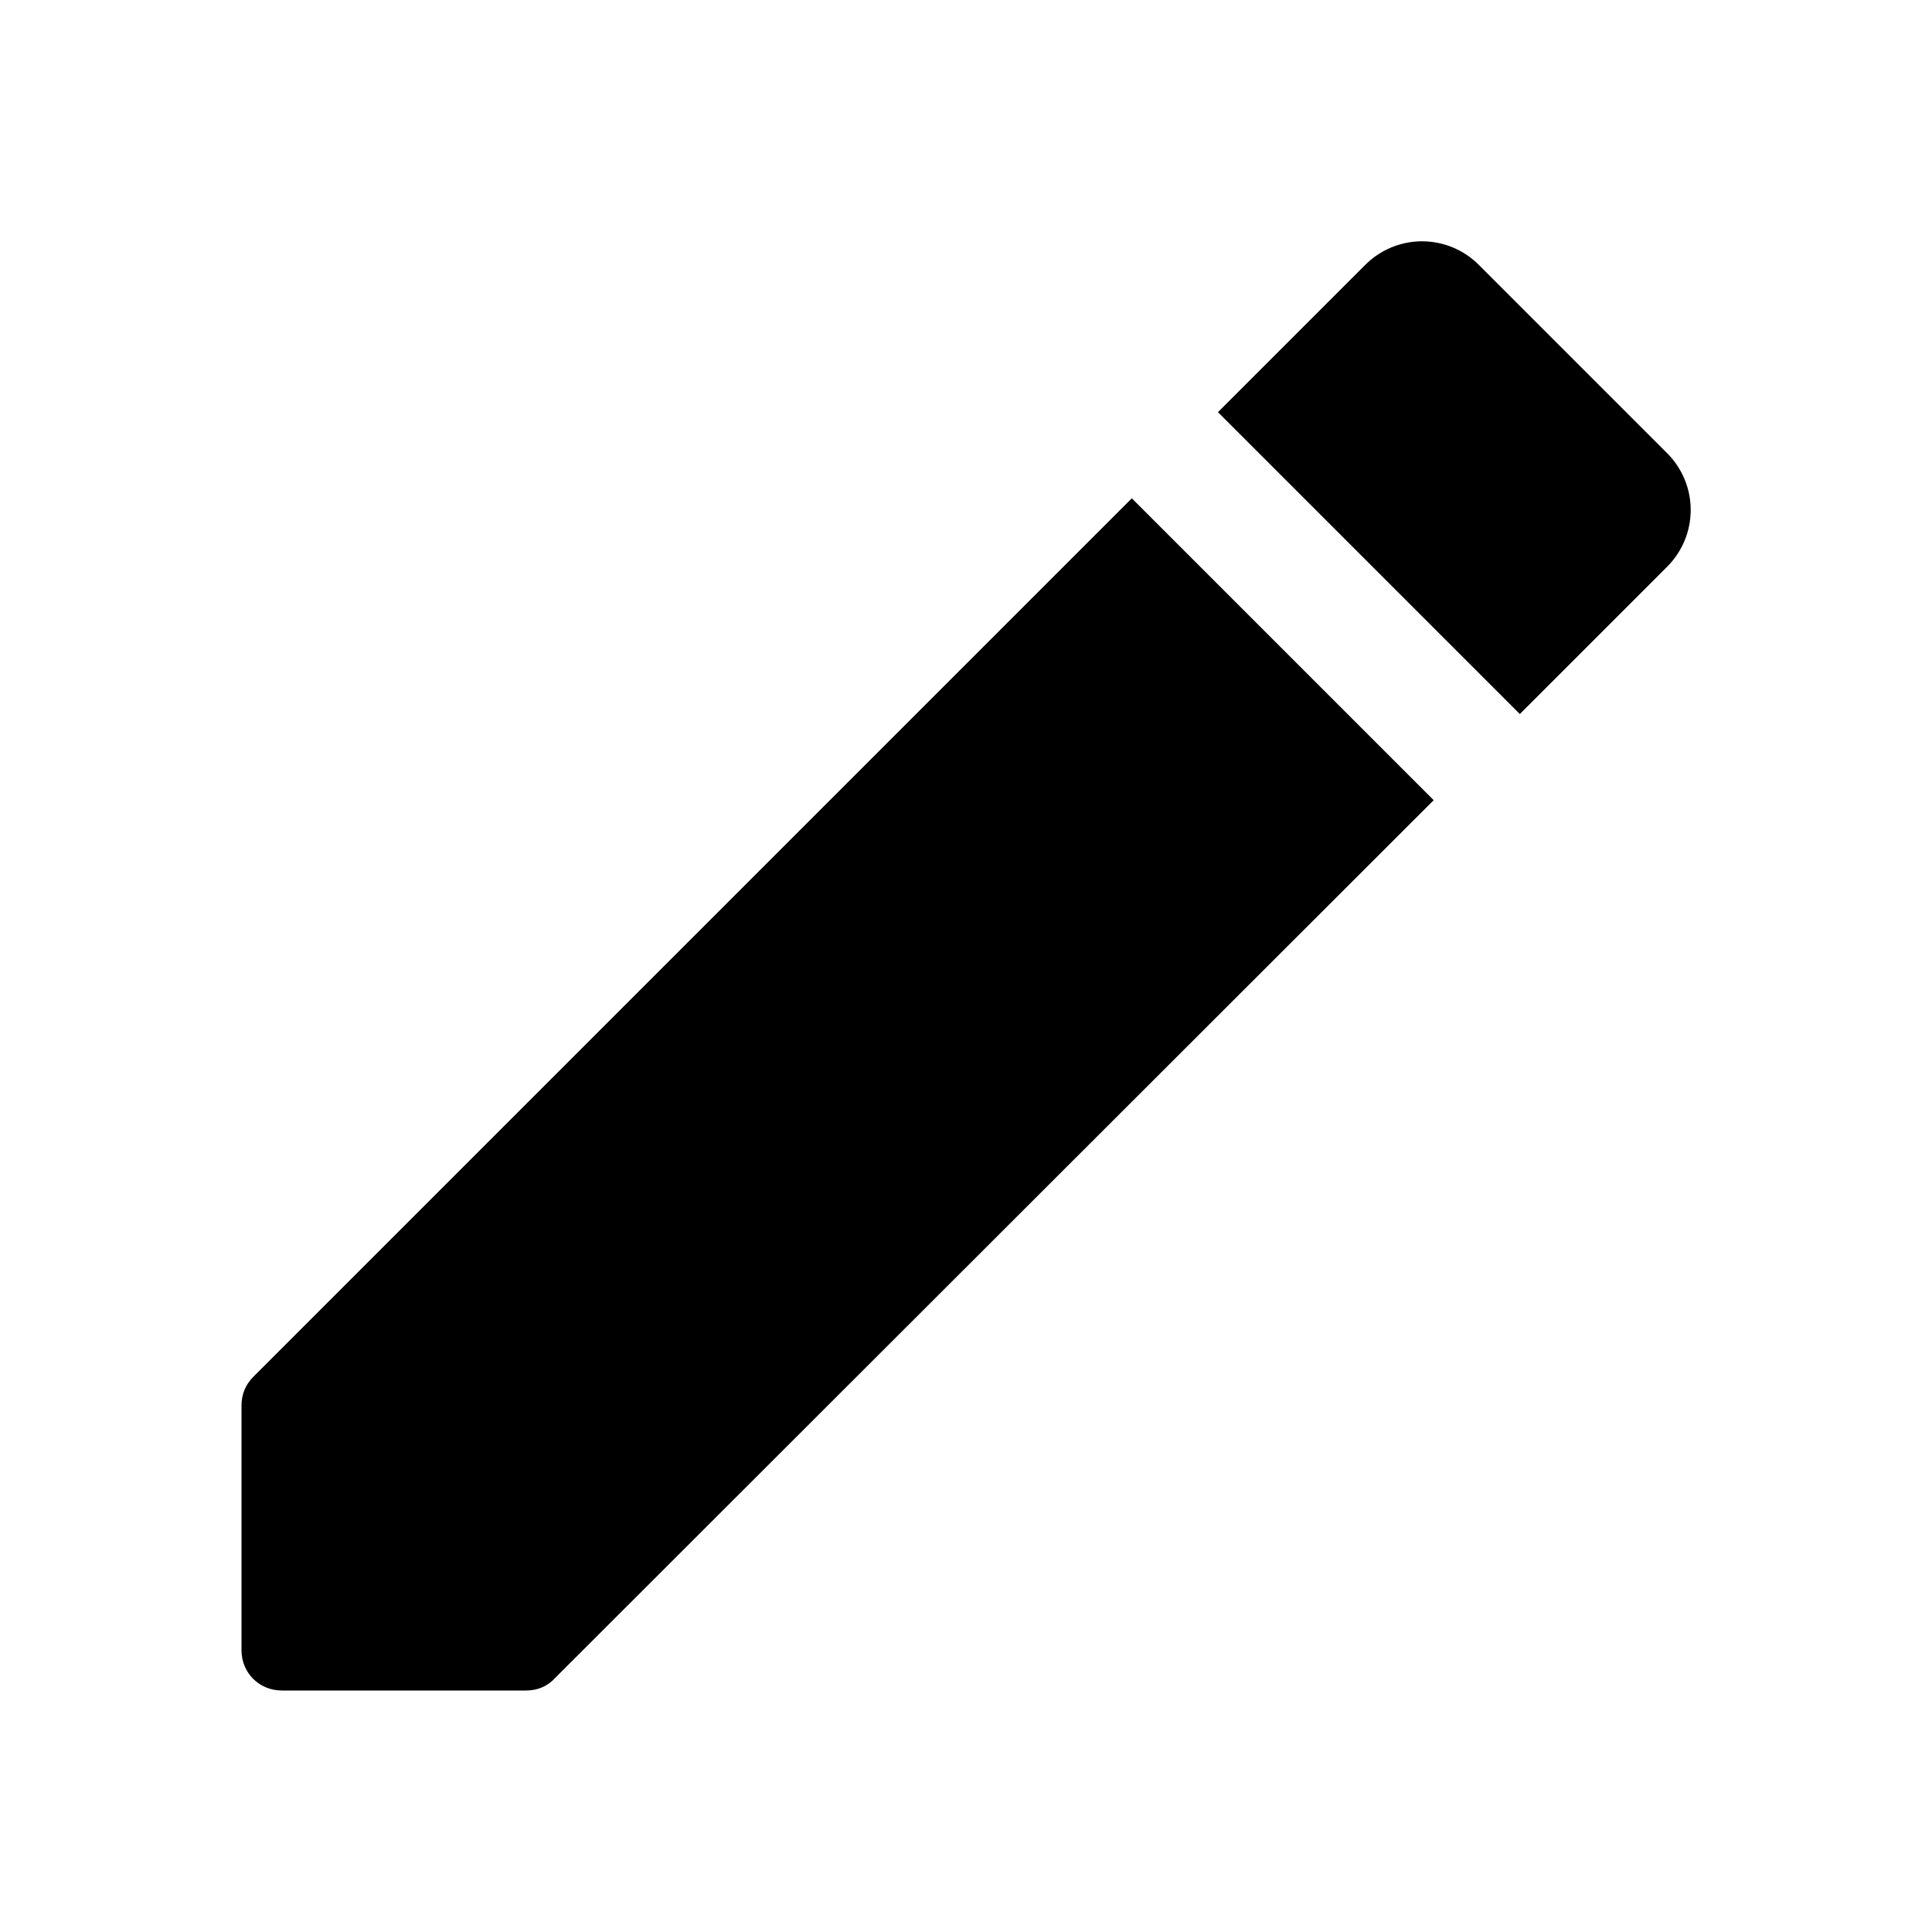
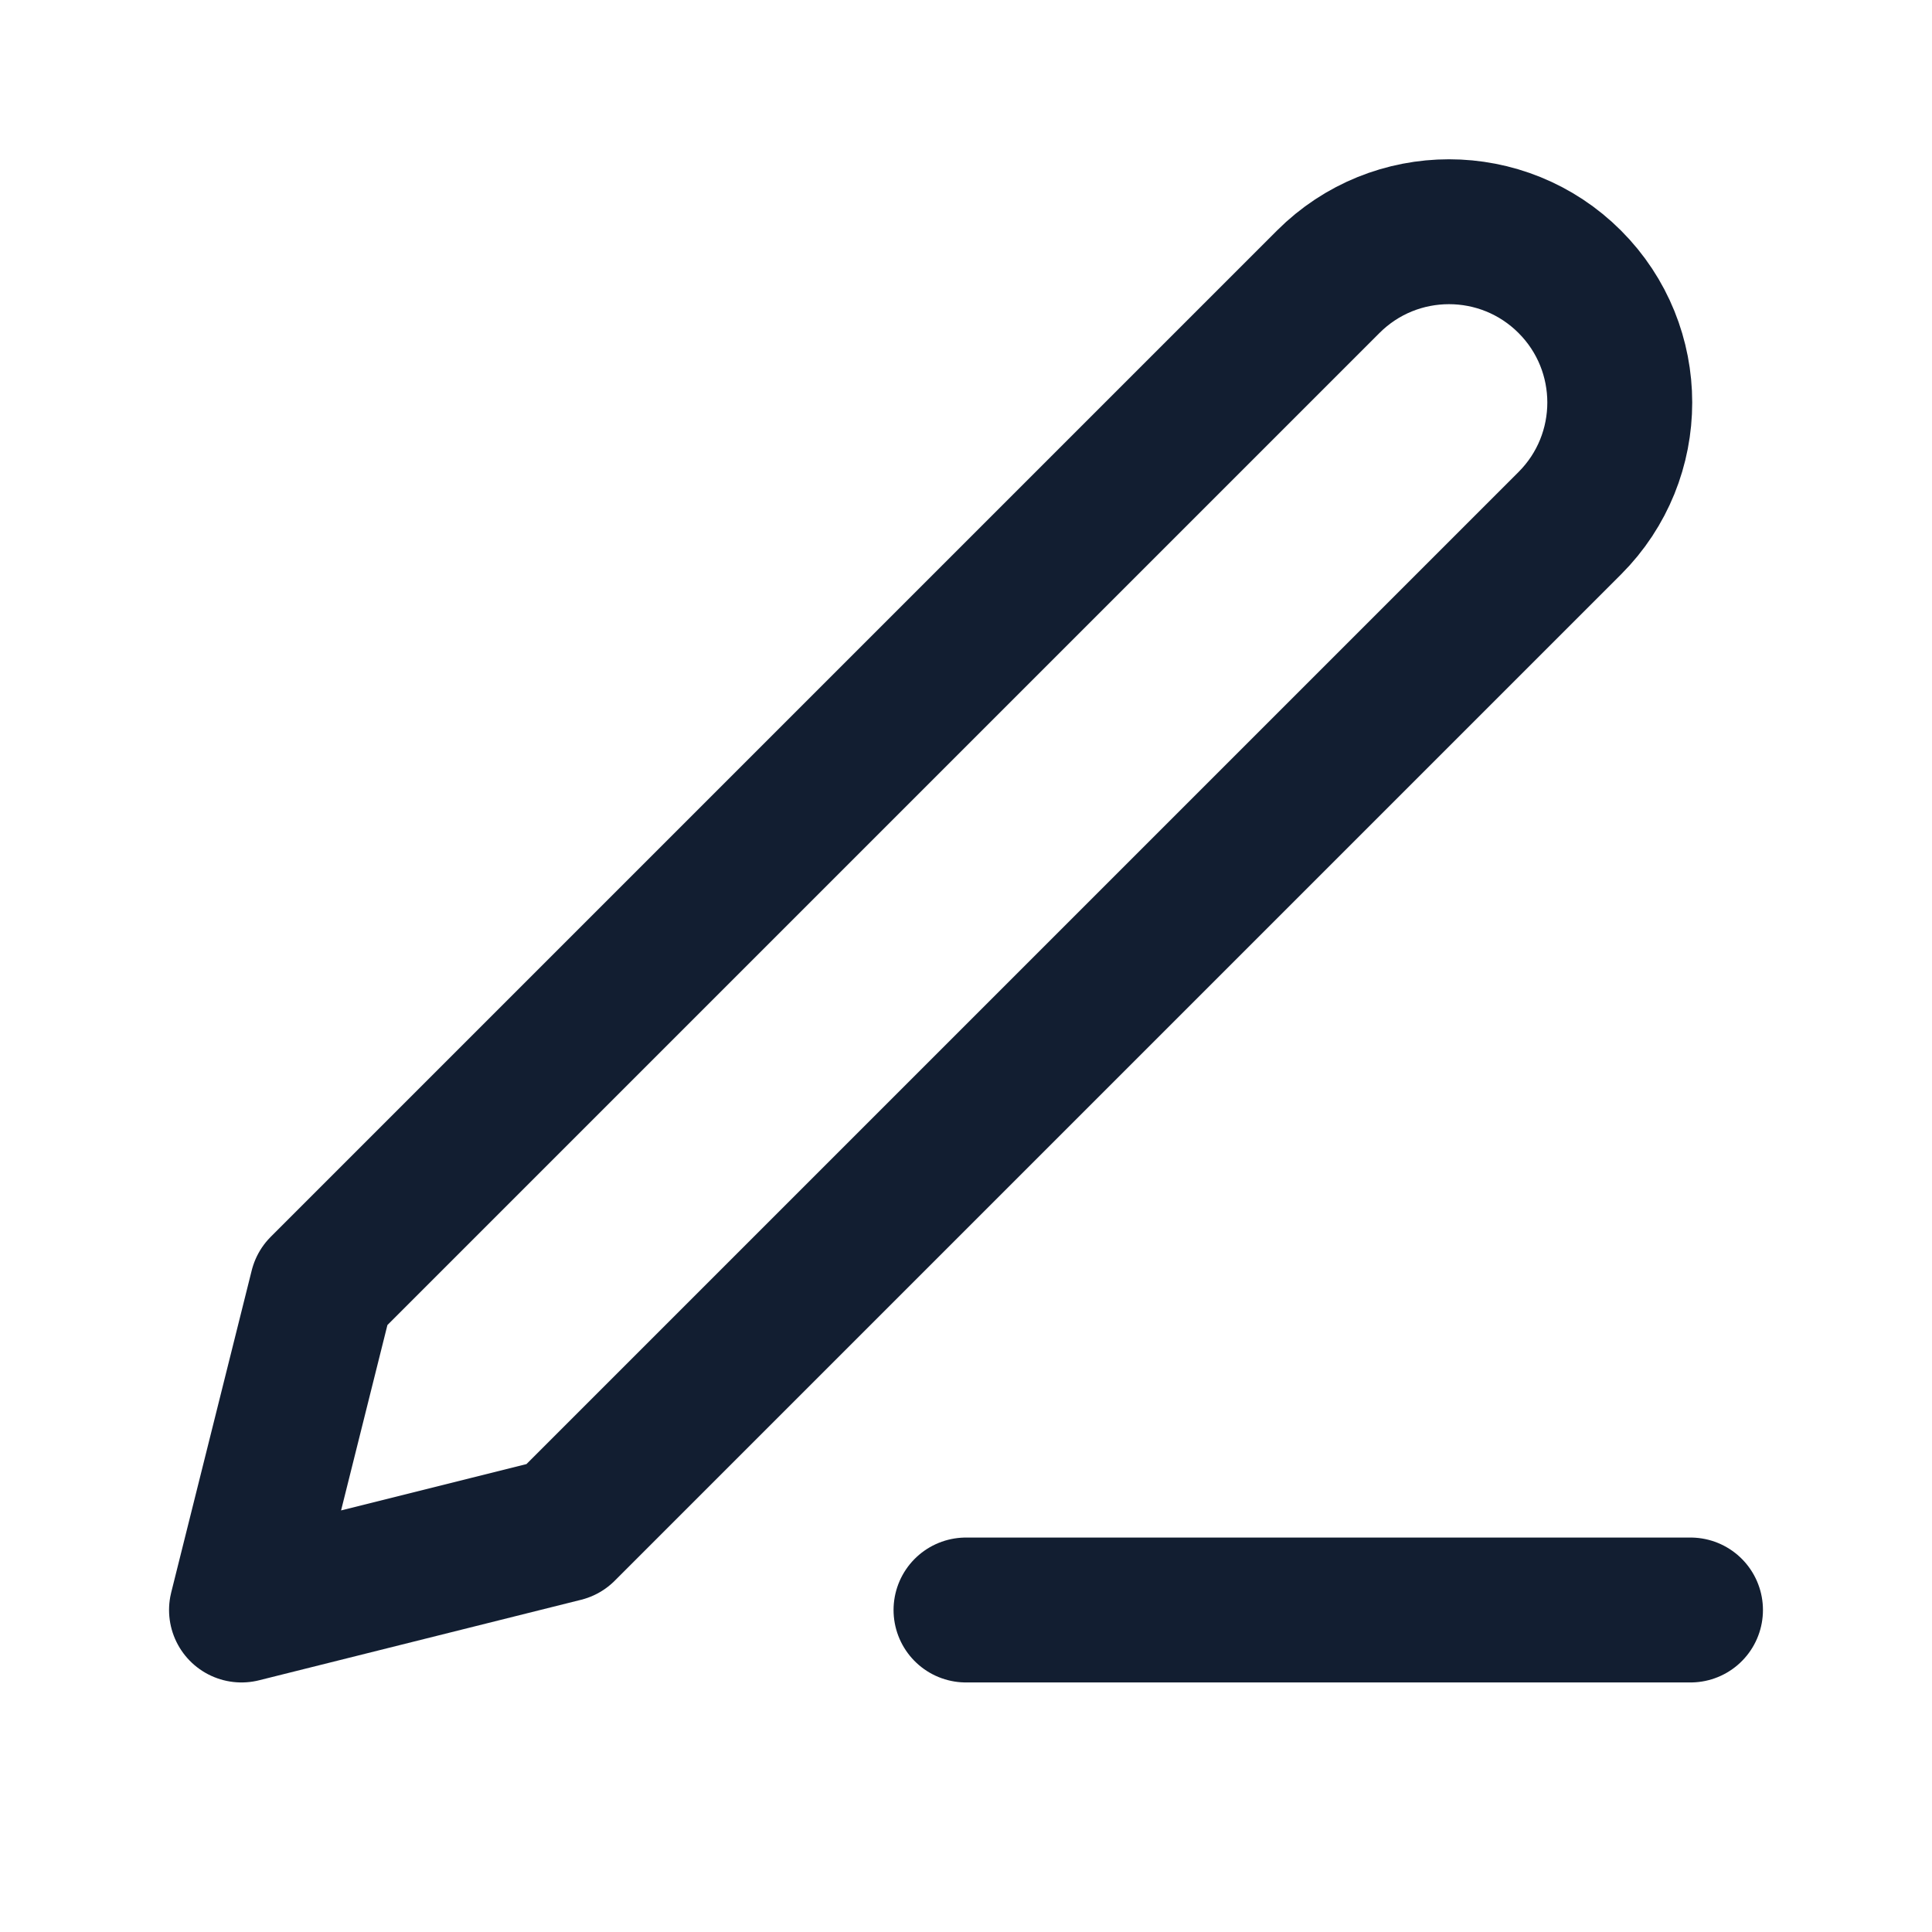
- <svg xmlns="http://www.w3.org/2000/svg" width="24" height="24" viewBox="0 0 24 24">
-   <path d="M3 17.46v3.04c0 .28.22.5.5.5h3.04c.13 0 .26-.05.35-.15L17.81 9.94l-3.75-3.75L3.15 17.1c-.1.1-.15.22-.15.36zM20.71 7.04a.996.996 0 0 0 0-1.41l-2.34-2.34a.996.996 0 0 0-1.41 0l-1.83 1.83l3.75 3.75l1.83-1.83z" />
+ <svg xmlns="http://www.w3.org/2000/svg" width="24" height="24" viewBox="0 0 24 24" fill="none" stroke="#121e31" stroke-width="1.8" stroke-linecap="round" stroke-linejoin="round">
+   <path d="M12 20h9" />
+   <path d="M16.5 3.5a2.12 2.12 0 0 1 3 3L7 19l-4 1 1-4Z" />
</svg>
